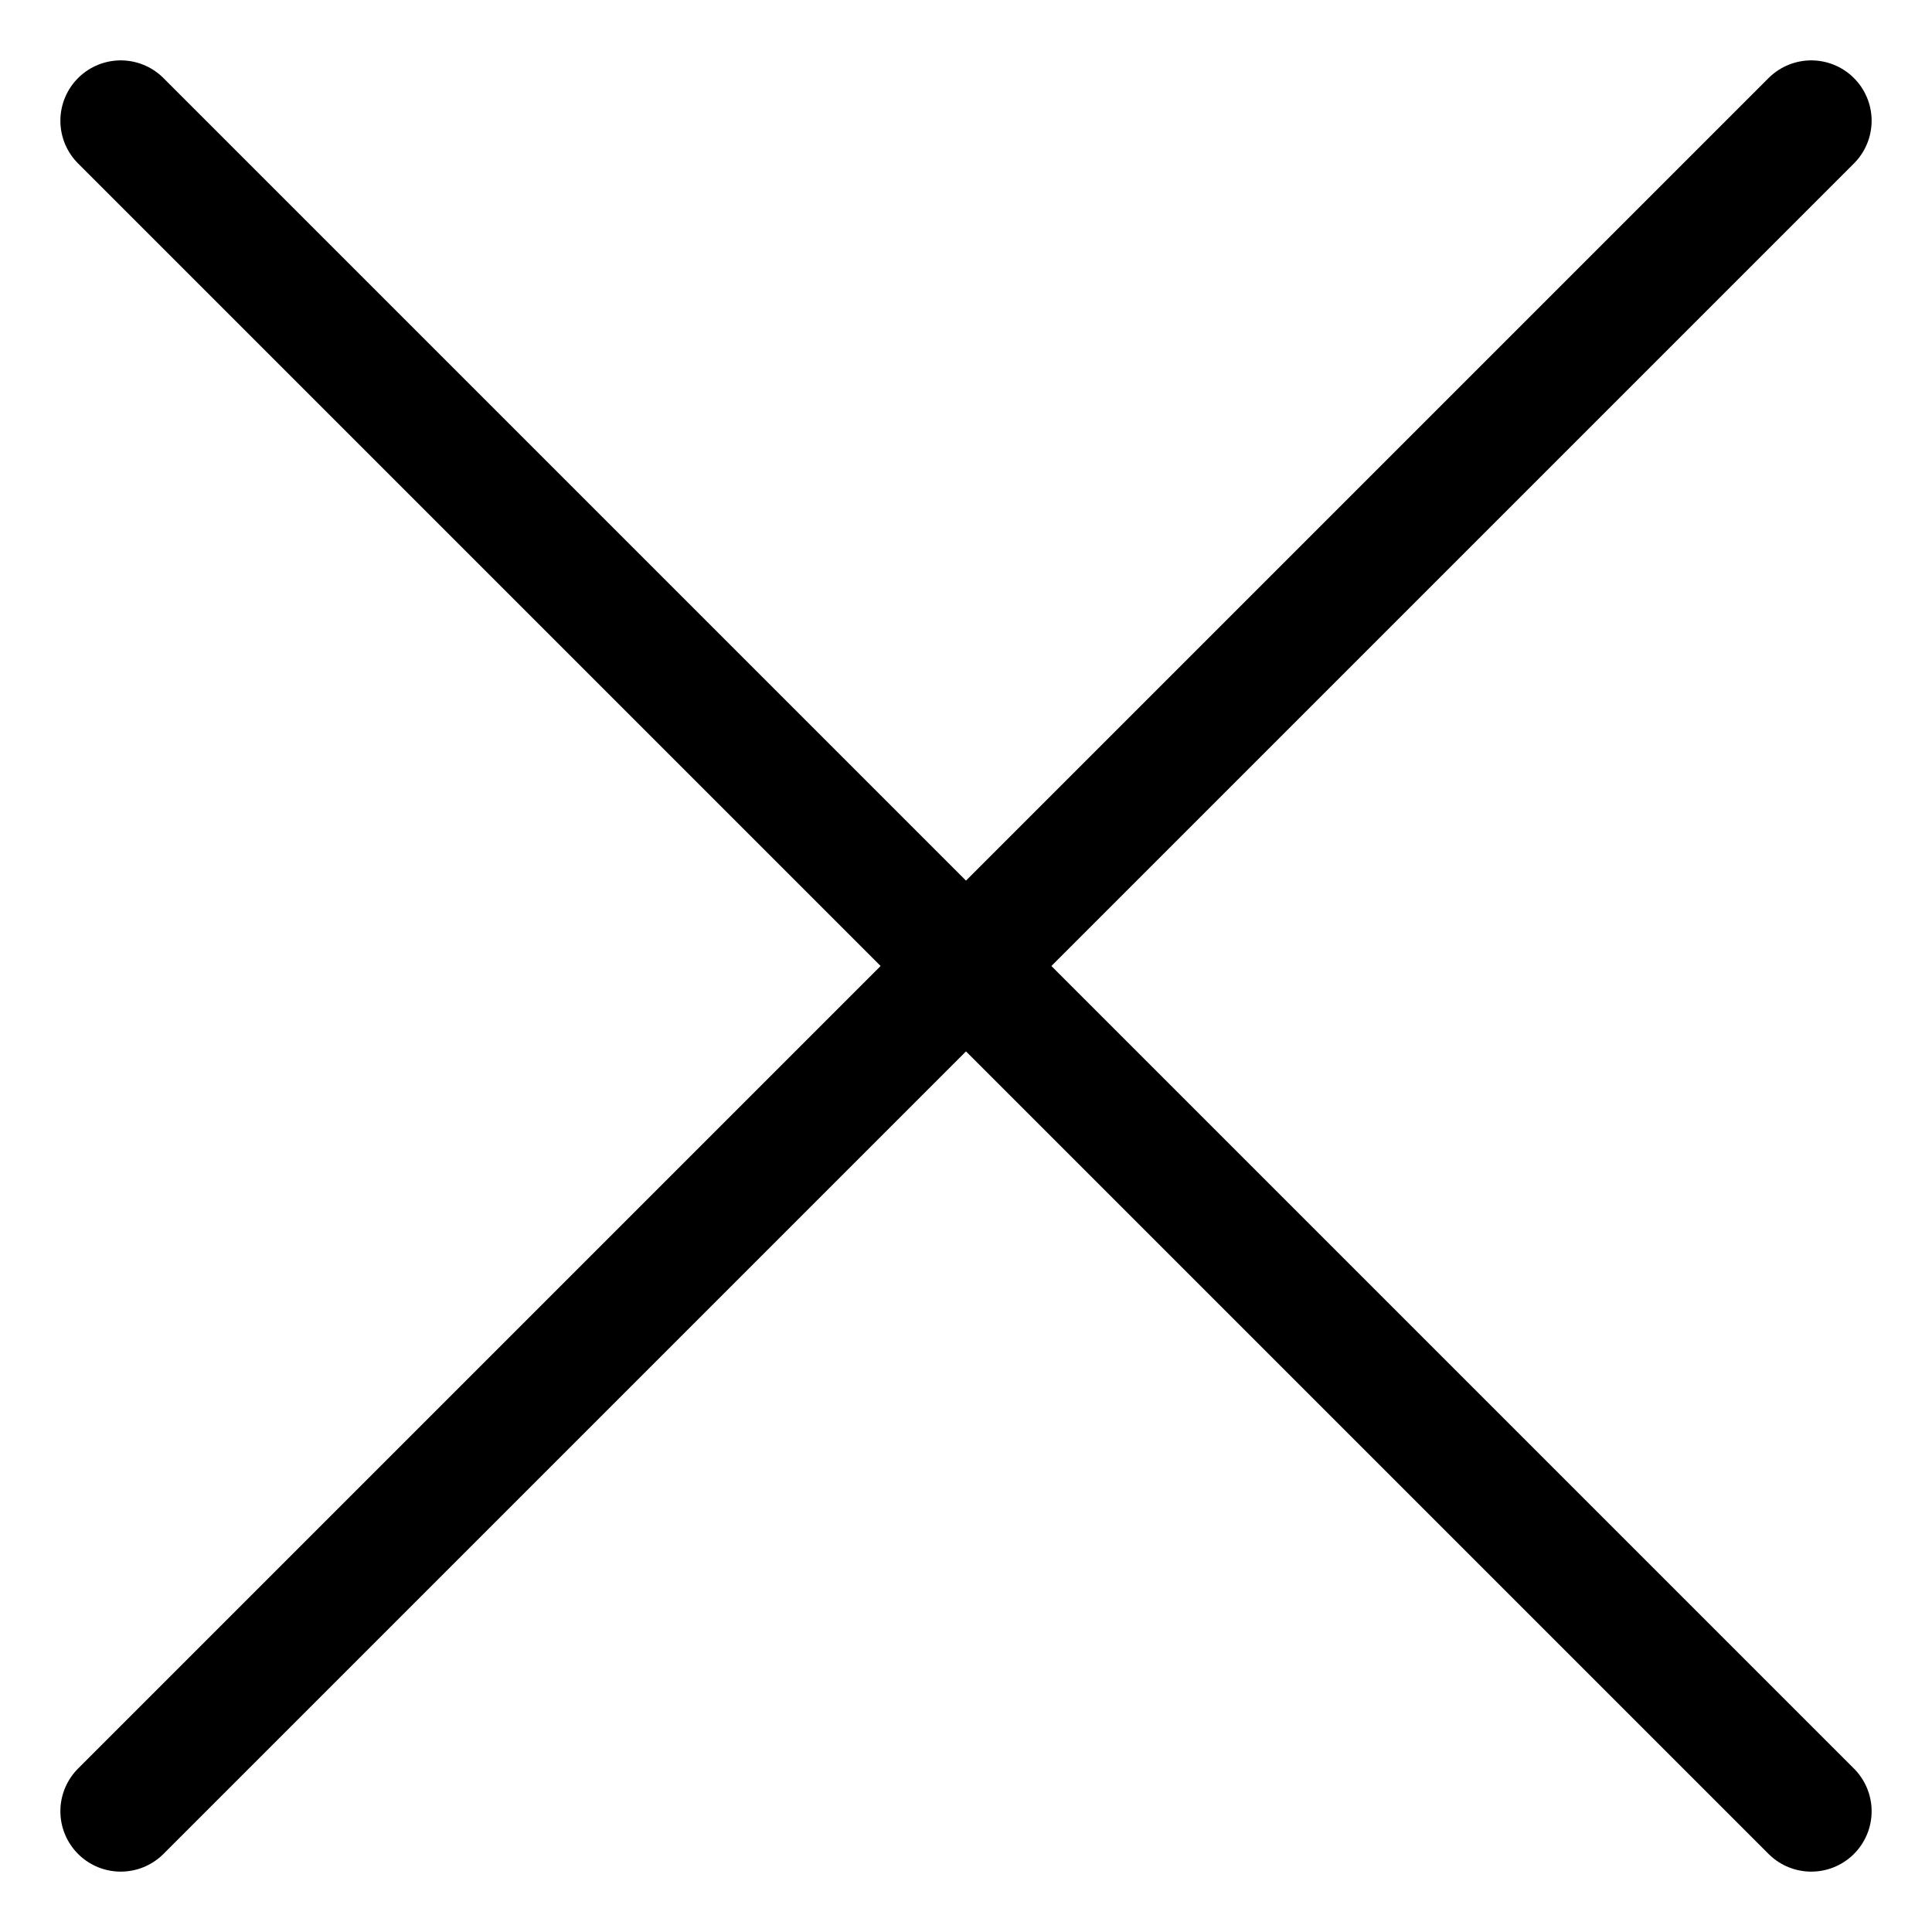
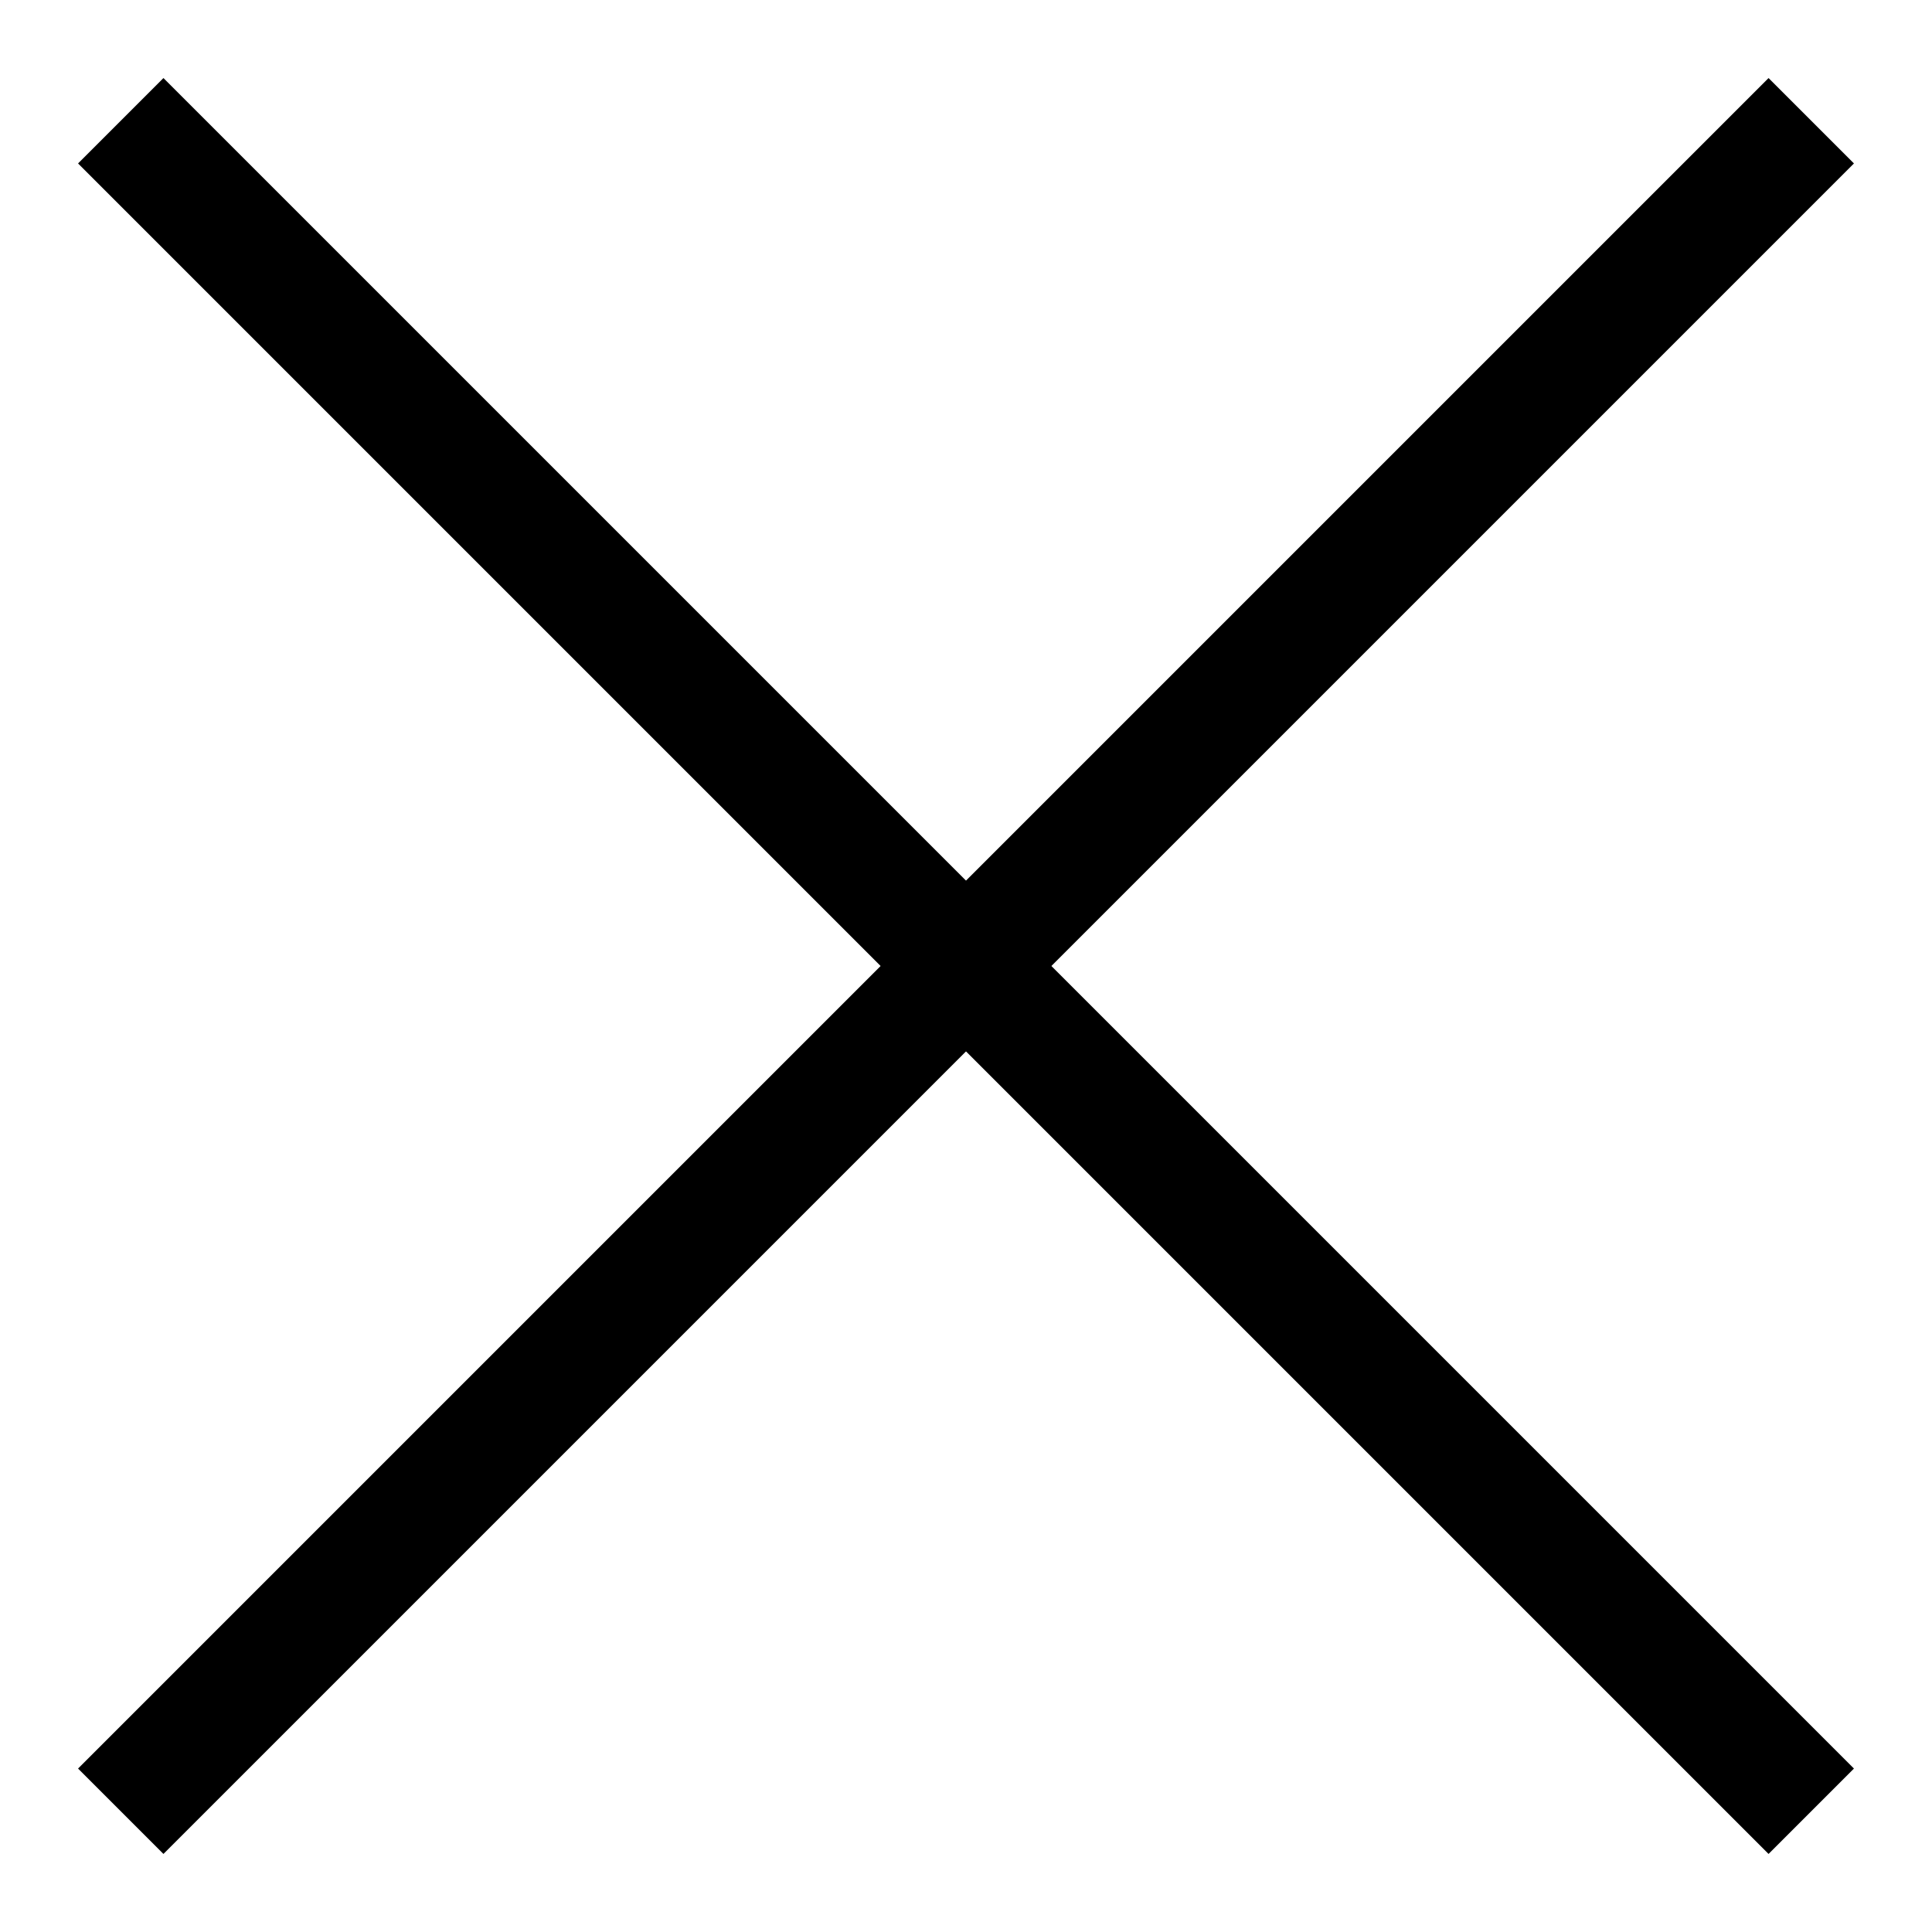
<svg xmlns="http://www.w3.org/2000/svg" width="16" height="16" viewBox="0 0 16 16" fill="none">
-   <path d="M1 1L15 15" stroke="currentColor" stroke-linecap="round" />
-   <path d="M1 15L15 1" stroke="currentColor" stroke-linecap="round" />
+   <path d="M1 1L15 15" stroke="currentColor" strokeLinecap="round" />
+   <path d="M1 15L15 1" stroke="currentColor" strokeLinecap="round" />
</svg>
